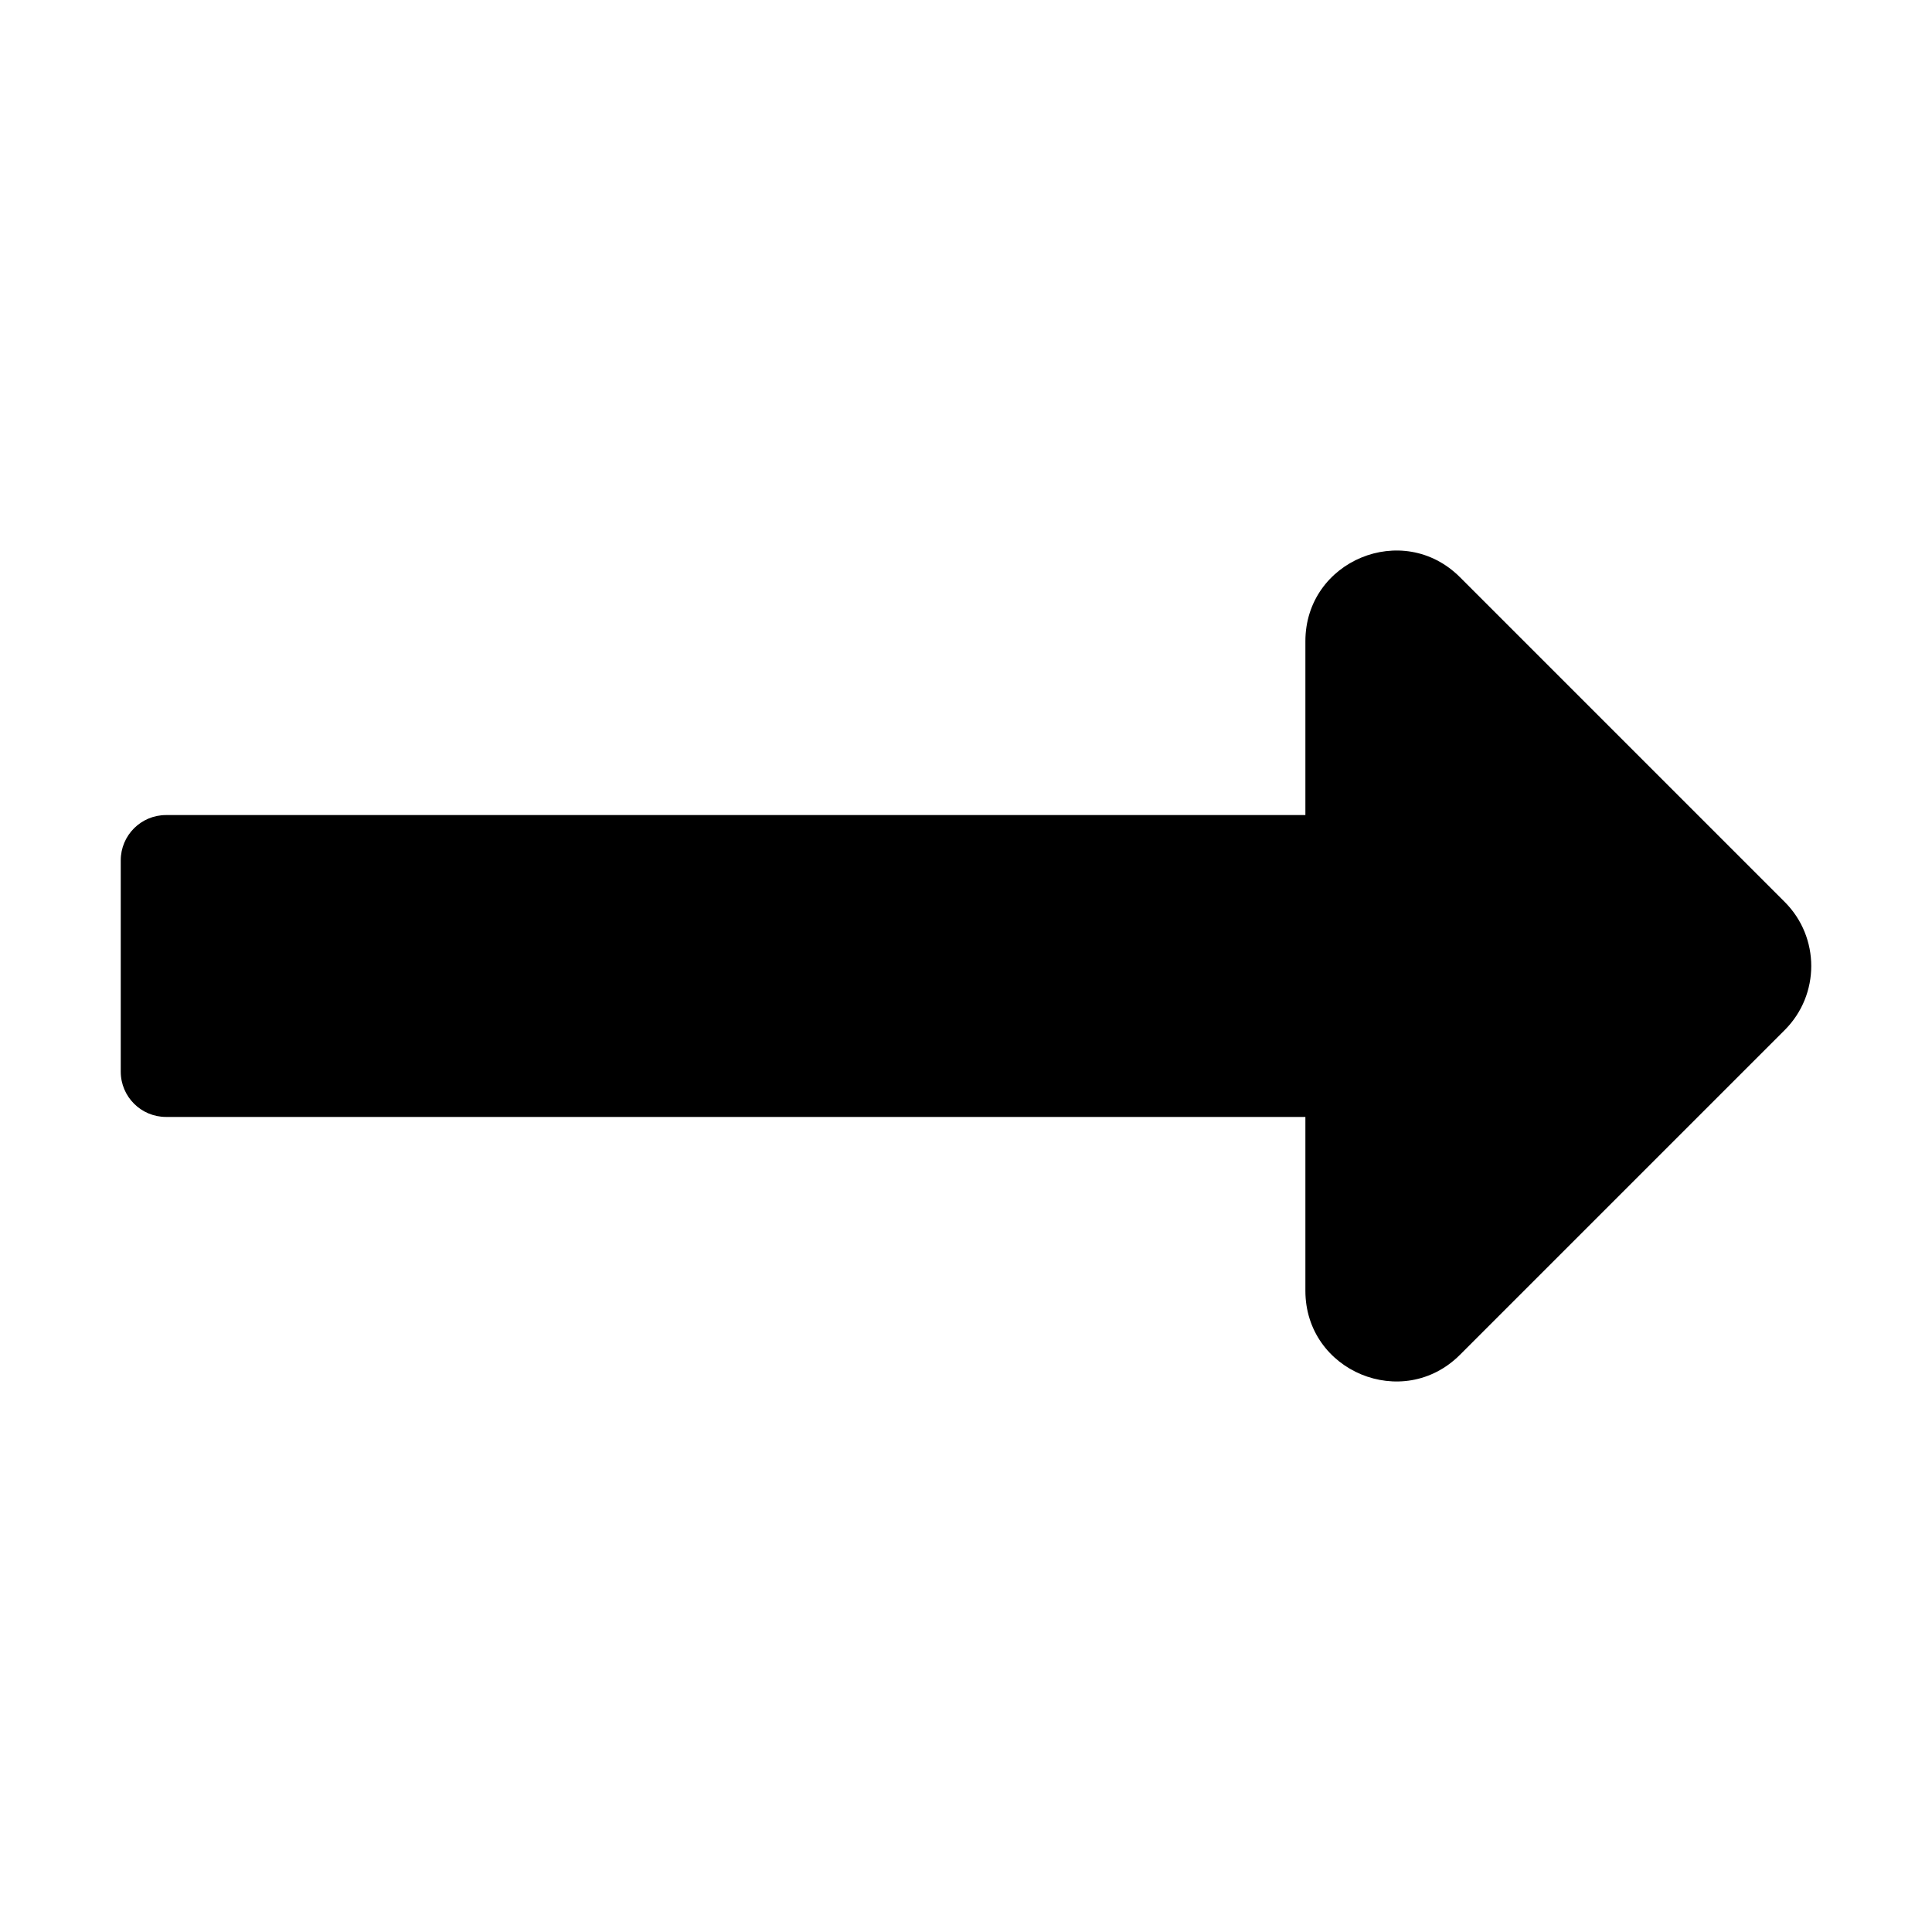
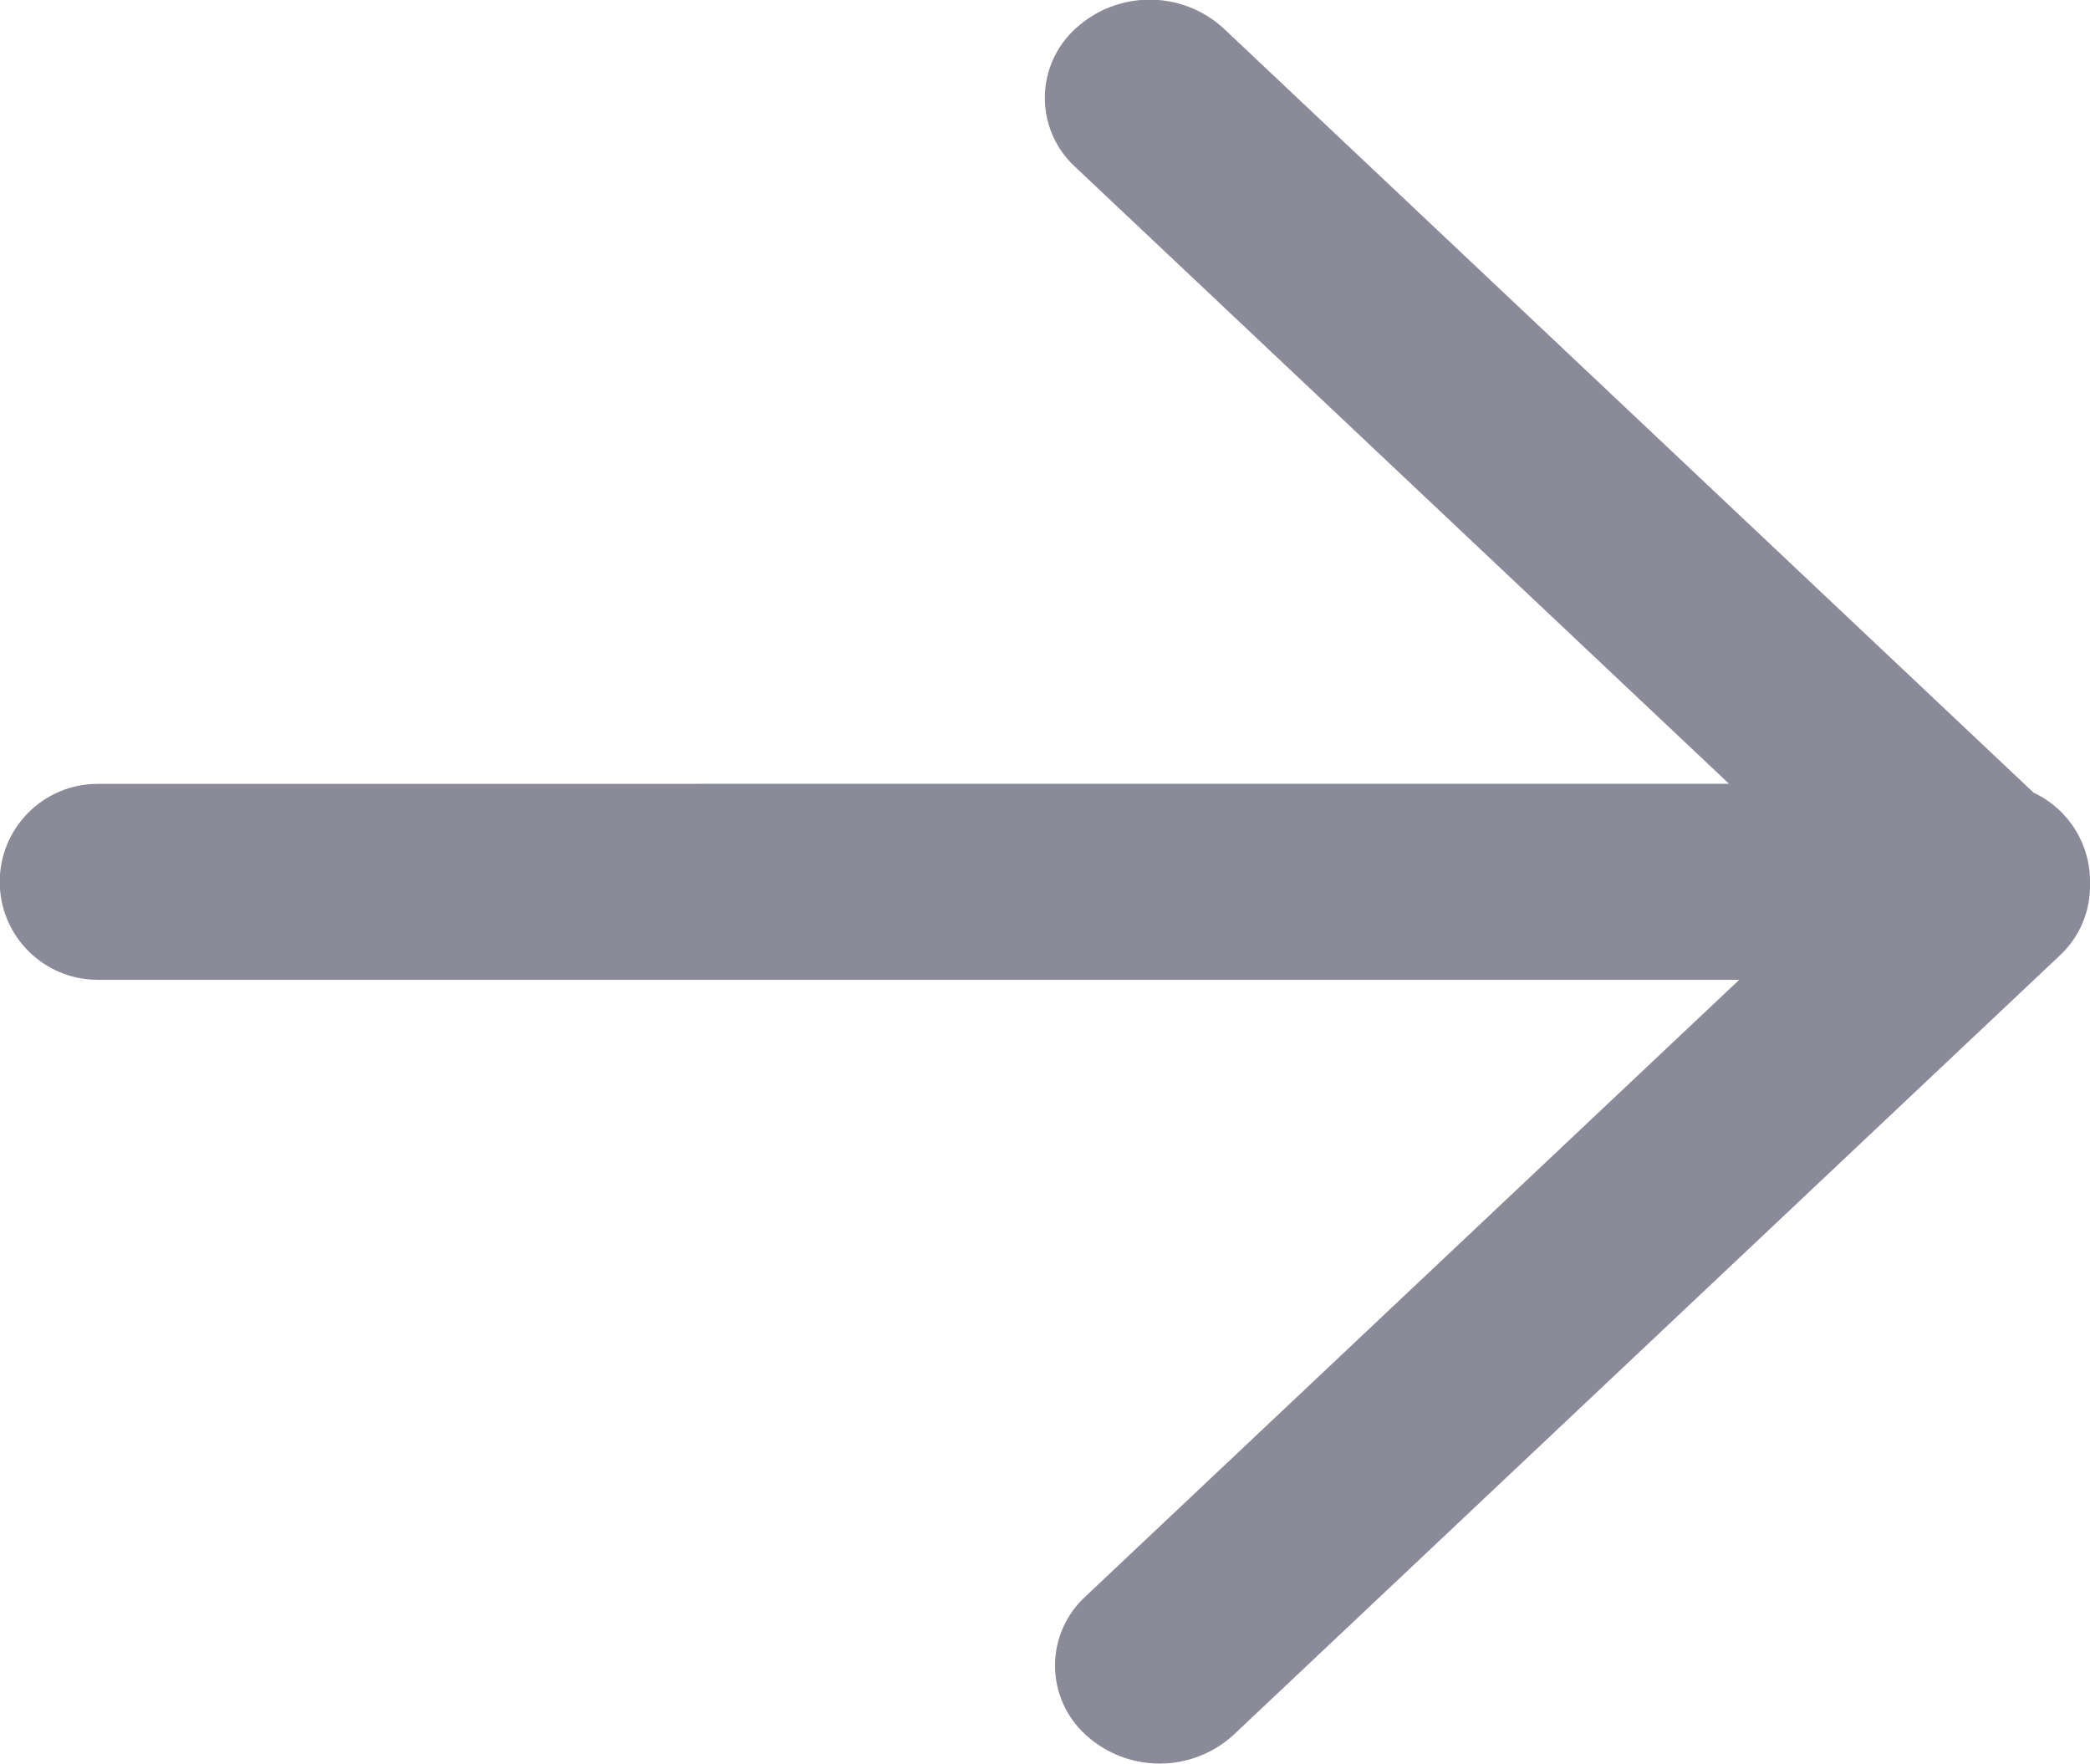
- <svg xmlns="http://www.w3.org/2000/svg" t="1590746392116" class="icon" viewBox="0 0 1024 1024" version="1.1" p-id="14963" width="200" height="200">
+ <svg xmlns="http://www.w3.org/2000/svg" width="24" height="20.25" viewBox="0 0 24 20.25">
  <defs>
-     <style type="text/css" />
+     <style>.a{fill:#8a8a99;}</style>
  </defs>
-   <path d="M691.881 432H87.999c-13.254 0-24 10.746-24 24v112c0 13.254 10.746 24 24 24h603.882v92.118c0 42.764 51.702 64.18 81.942 33.942l172.118-172.118c18.746-18.746 18.746-49.138 0-67.882l-172.118-172.118c-30.238-30.238-81.942-8.822-81.942 33.942V432z" fill="" p-id="14964" />
+   <path class="a" d="M25.145,124.375l7.508,7.083a1.075,1.075,0,0,1-.005,1.59,1.257,1.257,0,0,1-1.7,0l-9.3-8.775A1.125,1.125,0,0,1,21,123.221a1.087,1.087,0,0,1,.349-.82l9.482-8.944a1.258,1.258,0,0,1,1.7-.005,1.075,1.075,0,0,1,.005,1.59l-7.508,7.082h18.85a1.125,1.125,0,0,1,0,2.25Z" transform="translate(45 133.375) rotate(180)" />
</svg>
